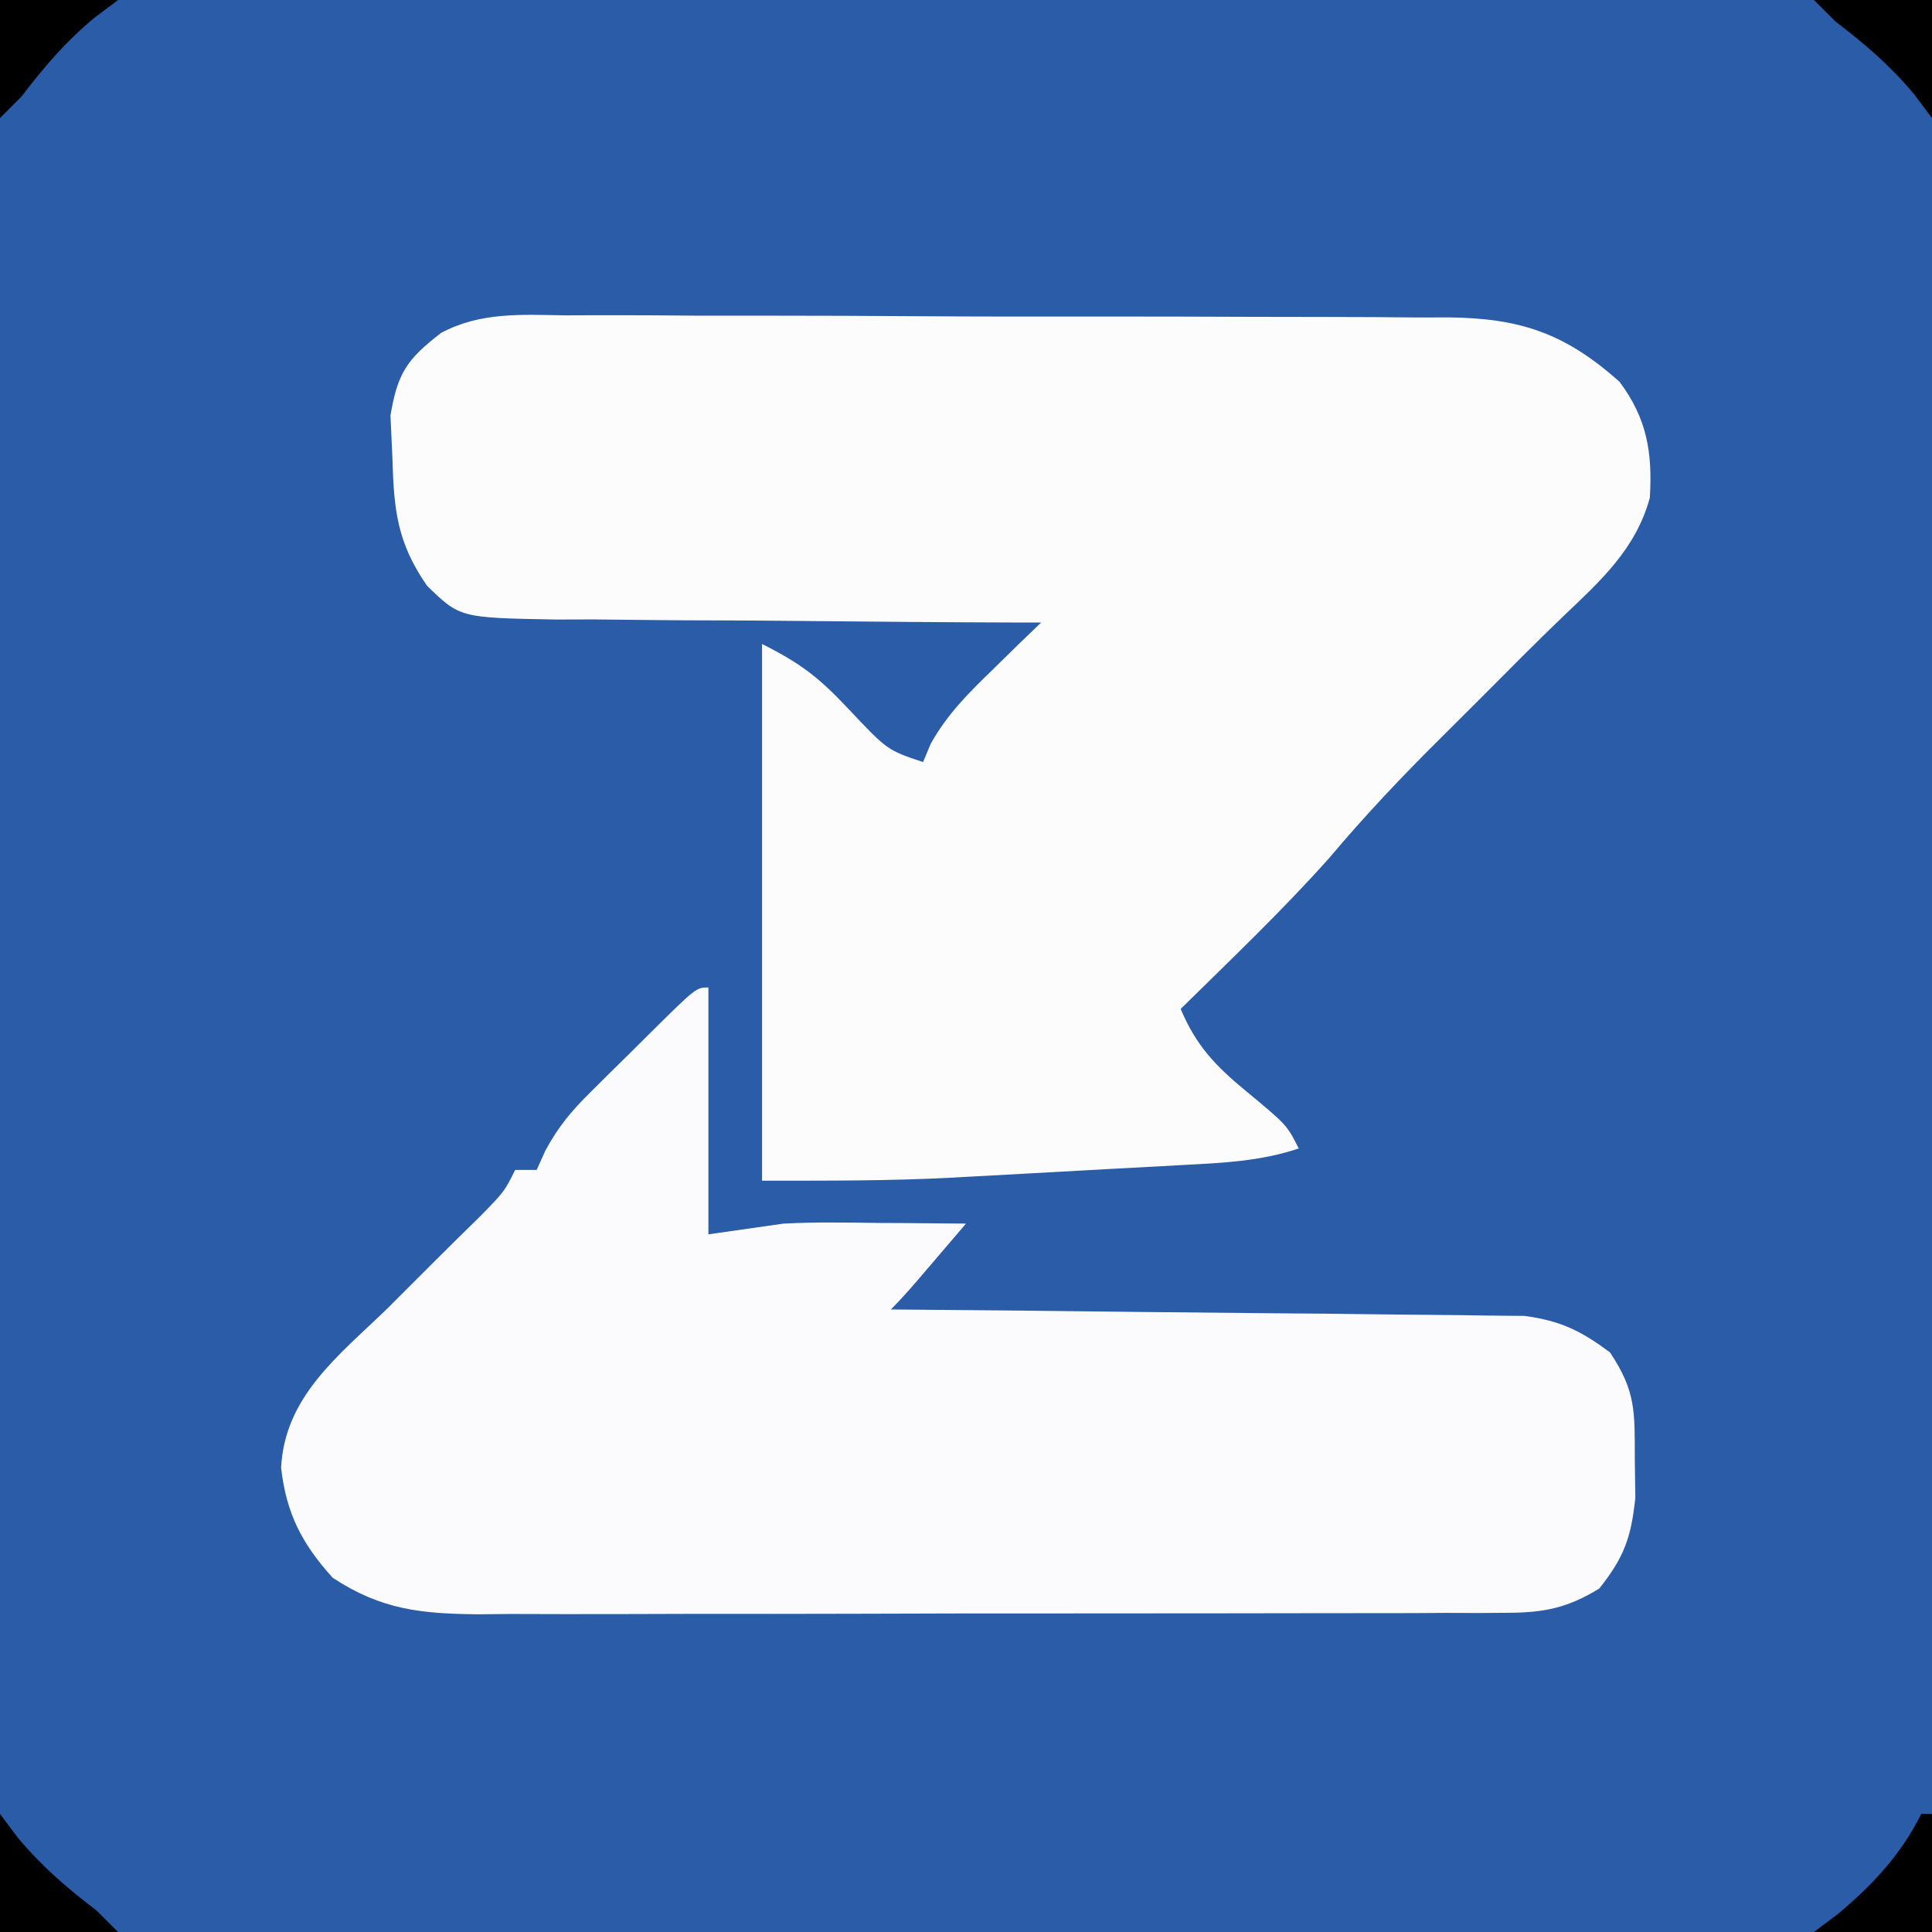
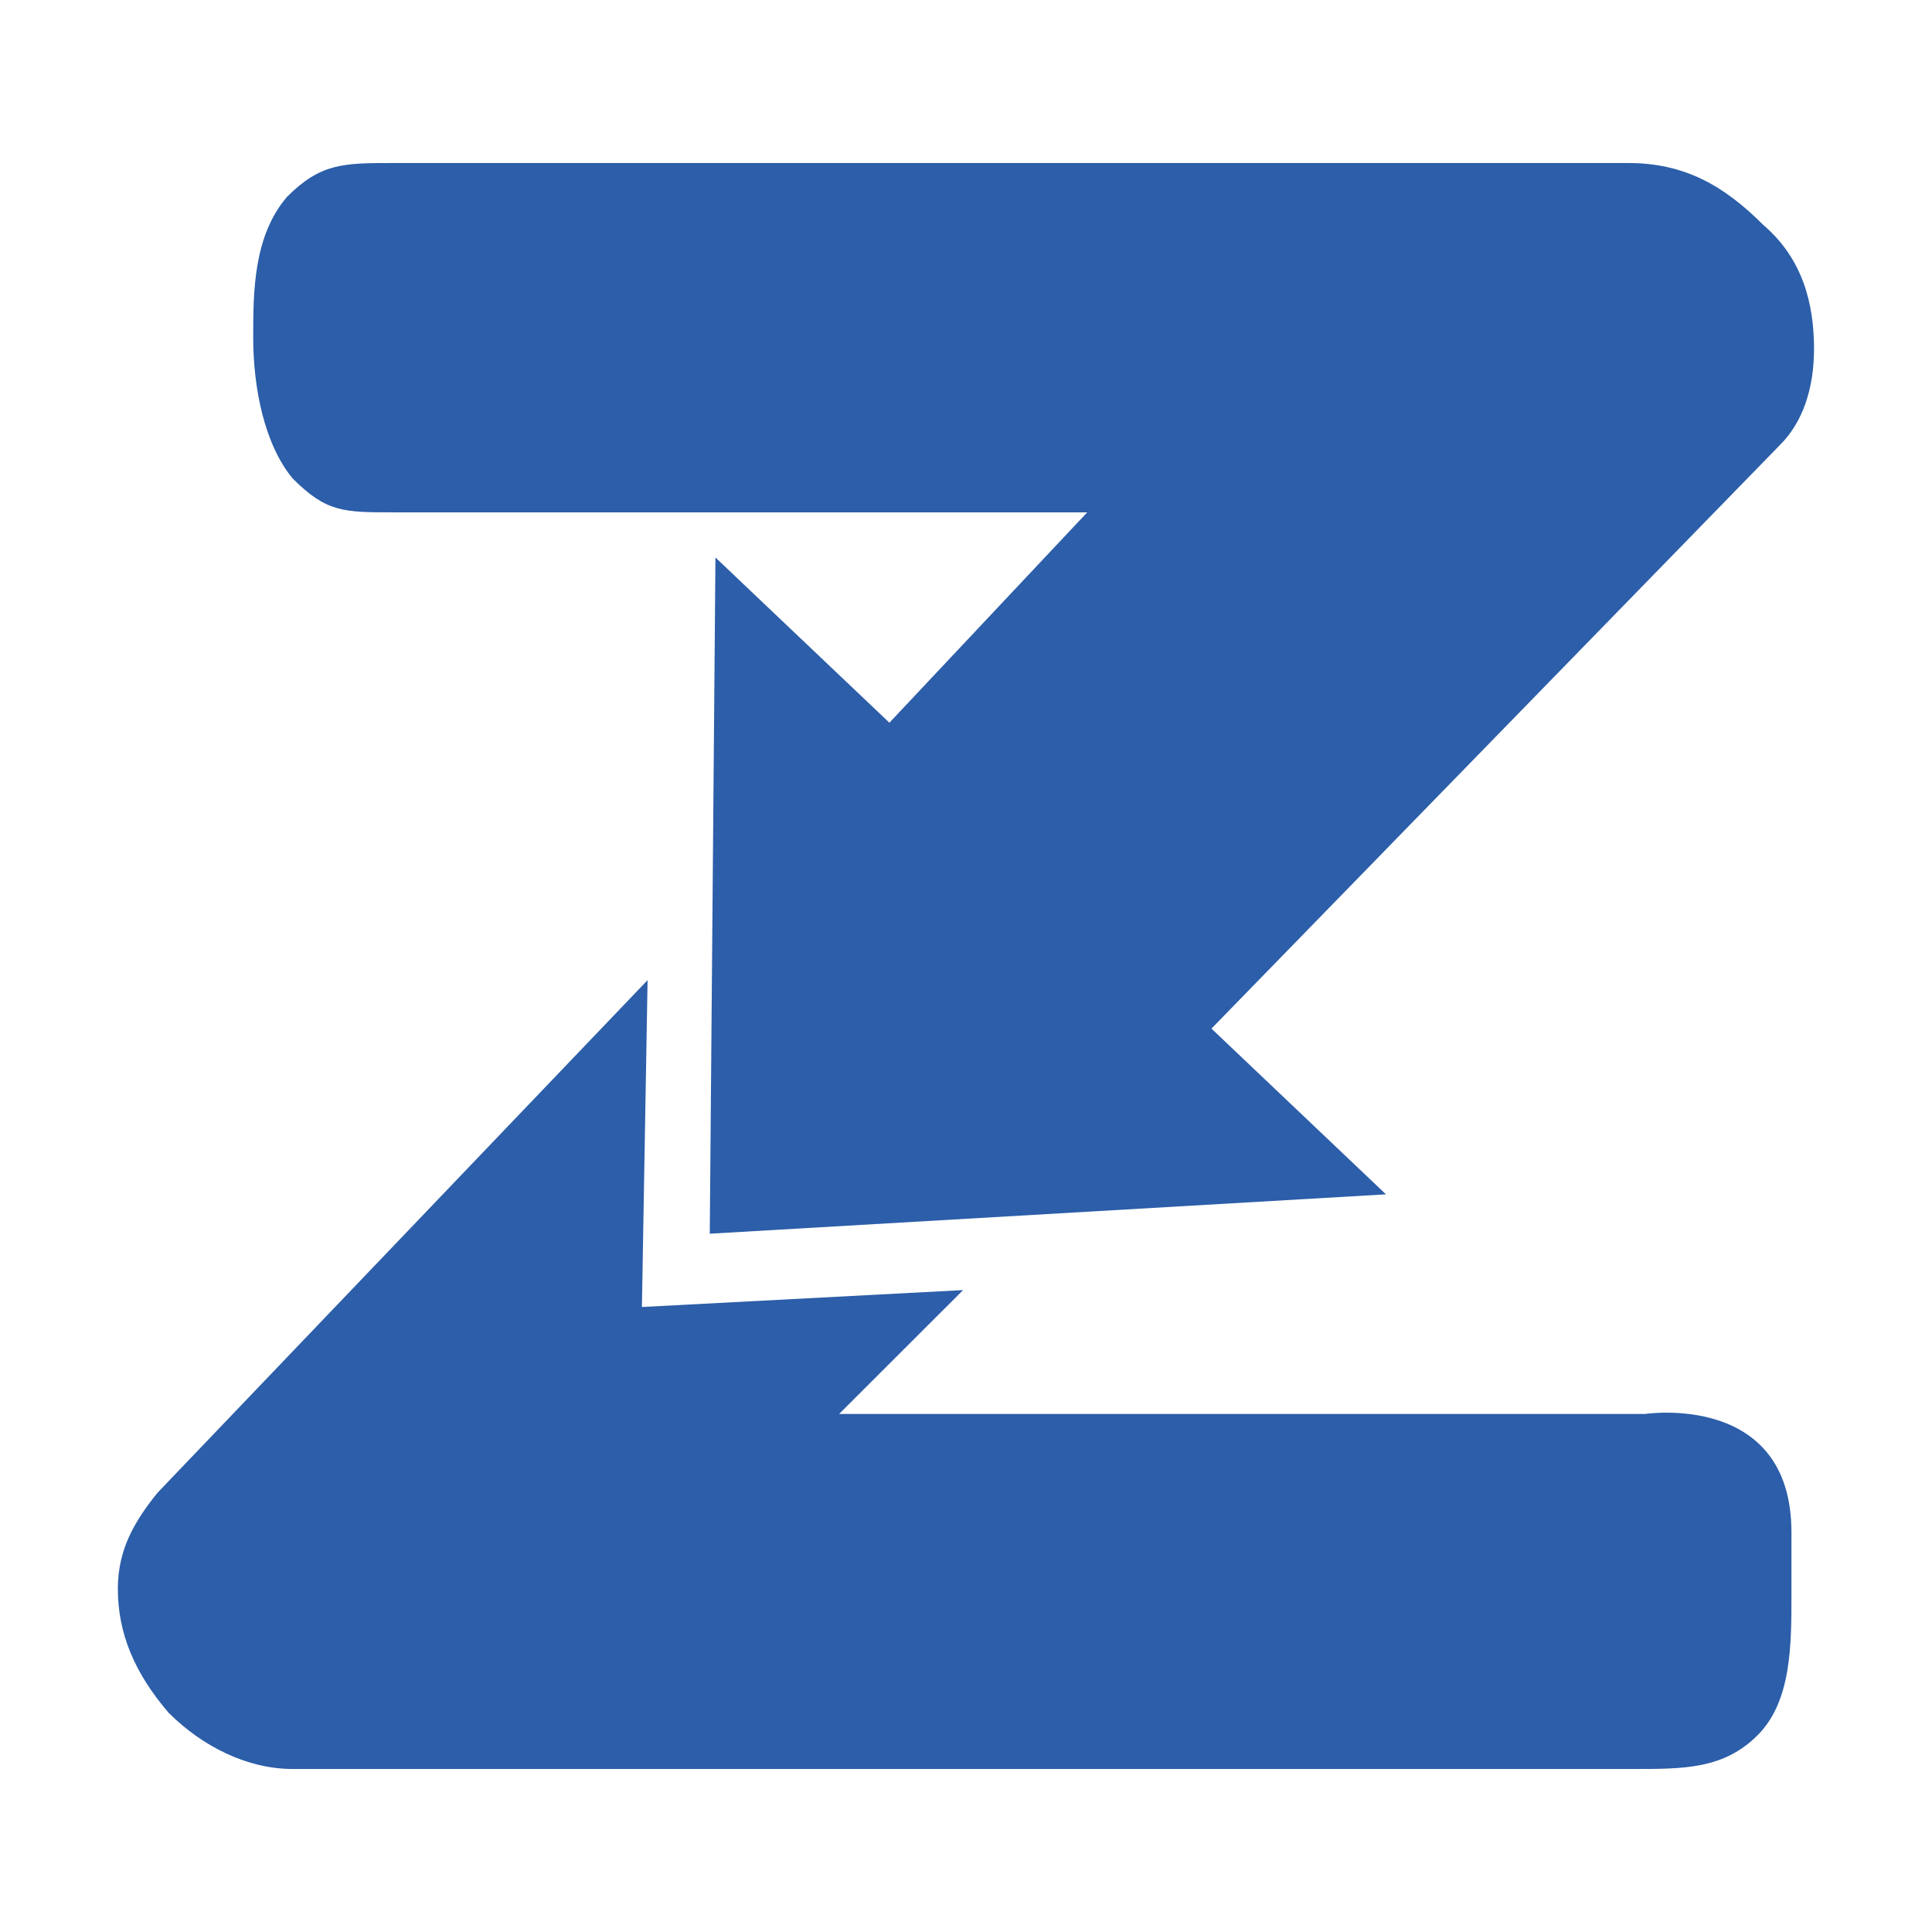
- <svg xmlns="http://www.w3.org/2000/svg" width="180" height="180">
-   <path fill="#2a5ca7" d="M0 0h180v180H0z" />
-   <path fill="#fcfcfd" d="M52.67 29.38c.96 0 1.92-.01 2.9-.01 3.16-.01 6.31.01 9.46.04h6.59c4.6 0 9.2.02 13.8.05 5.89.04 11.78.04 17.67.03 4.54 0 9.07.01 13.61.03 2.17.01 4.34.01 6.51.01 3.04 0 6.08.02 9.12.05.89 0 1.79-.01 2.71-.01 6.63.09 10.77 1.48 15.84 5.99 2.56 3.42 3.09 6.59 2.83 10.82-1.31 4.8-4.62 7.76-8.15 11.12-2.44 2.34-4.82 4.75-7.2 7.14-1.33 1.33-2.65 2.65-3.98 3.97-3.69 3.65-7.21 7.37-10.55 11.34-4.37 4.9-9.15 9.44-13.83 14.05 1.44 3.42 3.22 5.28 6.06 7.63 3.84 3.18 3.84 3.18 4.94 5.37-3.6 1.2-7.03 1.34-10.78 1.54-.39.02-.39.02-2.33.13-1.63.09-3.26.17-4.89.26-2.46.13-4.92.27-7.38.41-1.59.08-3.19.17-4.78.26l-2.18.12c-5.89.31-11.76.28-17.66.28V60c3.67 1.84 5.33 3.16 8.06 6.06 3.61 3.83 3.61 3.83 6.94 4.94.23-.56.47-1.12.71-1.7 1.6-2.85 3.58-4.78 5.92-7.05.81-.8 1.63-1.6 2.47-2.42.63-.61 1.25-1.21 1.9-1.83h-2.02c-6.92-.02-13.85-.08-20.78-.15-2.58-.03-5.17-.04-7.75-.05-3.72 0-7.43-.05-11.15-.09-1.15 0-2.31 0-3.5.01-8.94-.16-8.94-.16-12.01-3.14-2.8-4.04-3.09-7.07-3.23-11.89-.06-1.32-.12-2.63-.18-3.99.67-3.99 1.56-5.24 4.71-7.68 3.68-1.97 7.5-1.7 11.58-1.64" />
-   <path fill="#fbfbfd" d="M66 92v23l7-1c1.47-.07 2.93-.11 4.4-.1.37 0 .37 0 2.26.01l2.28.03c.78 0 1.56.01 2.36.01 1.9.01 3.8.03 5.7.05-.98 1.15-1.96 2.29-2.94 3.44-.54.64-1.09 1.27-1.65 1.93-.78.9-1.57 1.79-2.41 2.63.77.01 1.53.01 2.32.02 7.22.06 14.45.13 21.67.22 3.72.04 7.43.08 11.14.11 3.59.02 7.17.06 10.76.11 1.37.02 2.73.03 4.1.04 1.92.01 3.83.04 5.75.07l3.3.03c3.38.46 5.24 1.38 7.96 3.4 2.43 3.64 2.3 5.54 2.31 9.88.02 1.21.04 2.42.05 3.67-.39 3.72-1.05 5.54-3.36 8.45-2.93 1.8-5.13 2.25-8.54 2.26-.45 0-.45 0-2.74.02-.5 0-.5 0-2.99-.01-1.05.01-2.09.01-3.17.02-3.45.01-6.91.01-10.36.01-2.41 0-4.81.01-7.21.01-5.03.01-10.07.01-15.1.01-6.46-.01-12.91.01-19.36.03-4.96.01-9.92.02-14.88.01-2.38 0-4.76.01-7.14.02-3.32.01-6.65 0-9.98-.01l-2.97.03c-5.28-.05-9.02-.41-13.56-3.4-2.89-3.19-4.33-6.01-4.81-10.25.33-6.61 5.31-10.41 9.81-14.75 1.51-1.5 3.01-3.01 4.52-4.52 1.42-1.42 2.86-2.83 4.29-4.23C47 111 47 111 48 109h2q.405-.885.81-1.8c1.2-2.22 2.41-3.67 4.19-5.43.58-.58 1.16-1.15 1.75-1.74l1.81-1.78c.61-.6 1.21-1.2 1.83-1.82C64.86 92 64.86 92 66 92" />
-   <path d="M179 169h1v11h-11c.74-.56 1.49-1.11 2.25-1.69 3.23-2.71 5.86-5.52 7.75-9.31M0 169c.56.74 1.11 1.49 1.69 2.25 2.25 2.68 4.54 4.64 7.31 6.75l2 2H0zM169 0h11v11c-.56-.74-1.11-1.48-1.69-2.25-2.25-2.68-4.54-4.64-7.31-6.75zM0 0h11c-.74.56-1.48 1.11-2.25 1.69C6.07 3.94 4.11 6.23 2 9l-2 2z" />
+ <svg xmlns="http://www.w3.org/2000/svg" width="16" height="16" fill="none">
+   <path fill="#2c5ea9" d="M3.264 4.243h5.74L6.81 6.576l2.66 2.52 5.273-5.413c.187-.187.28-.467.28-.793 0-.374-.093-.747-.42-1.027-.327-.327-.653-.513-1.12-.513H3.264c-.42 0-.607 0-.887.28-.28.326-.28.793-.28 1.166 0 .42.094.887.327 1.167.28.28.42.28.84.28M13.623 11.71H6.949l1.027-1.026-2.66.14.047-2.707-4.06 4.247c-.187.233-.327.466-.327.793 0 .373.14.7.42 1.027.28.28.653.466 1.027.466h11.106c.42 0 .747 0 1.027-.28s.28-.746.28-1.166v-.514c0-1.166-1.213-.98-1.213-.98" />
+   <path fill="#2c5ea9" d="m5.878 10.217.047-5.6 5.553 5.274z" />
</svg>
